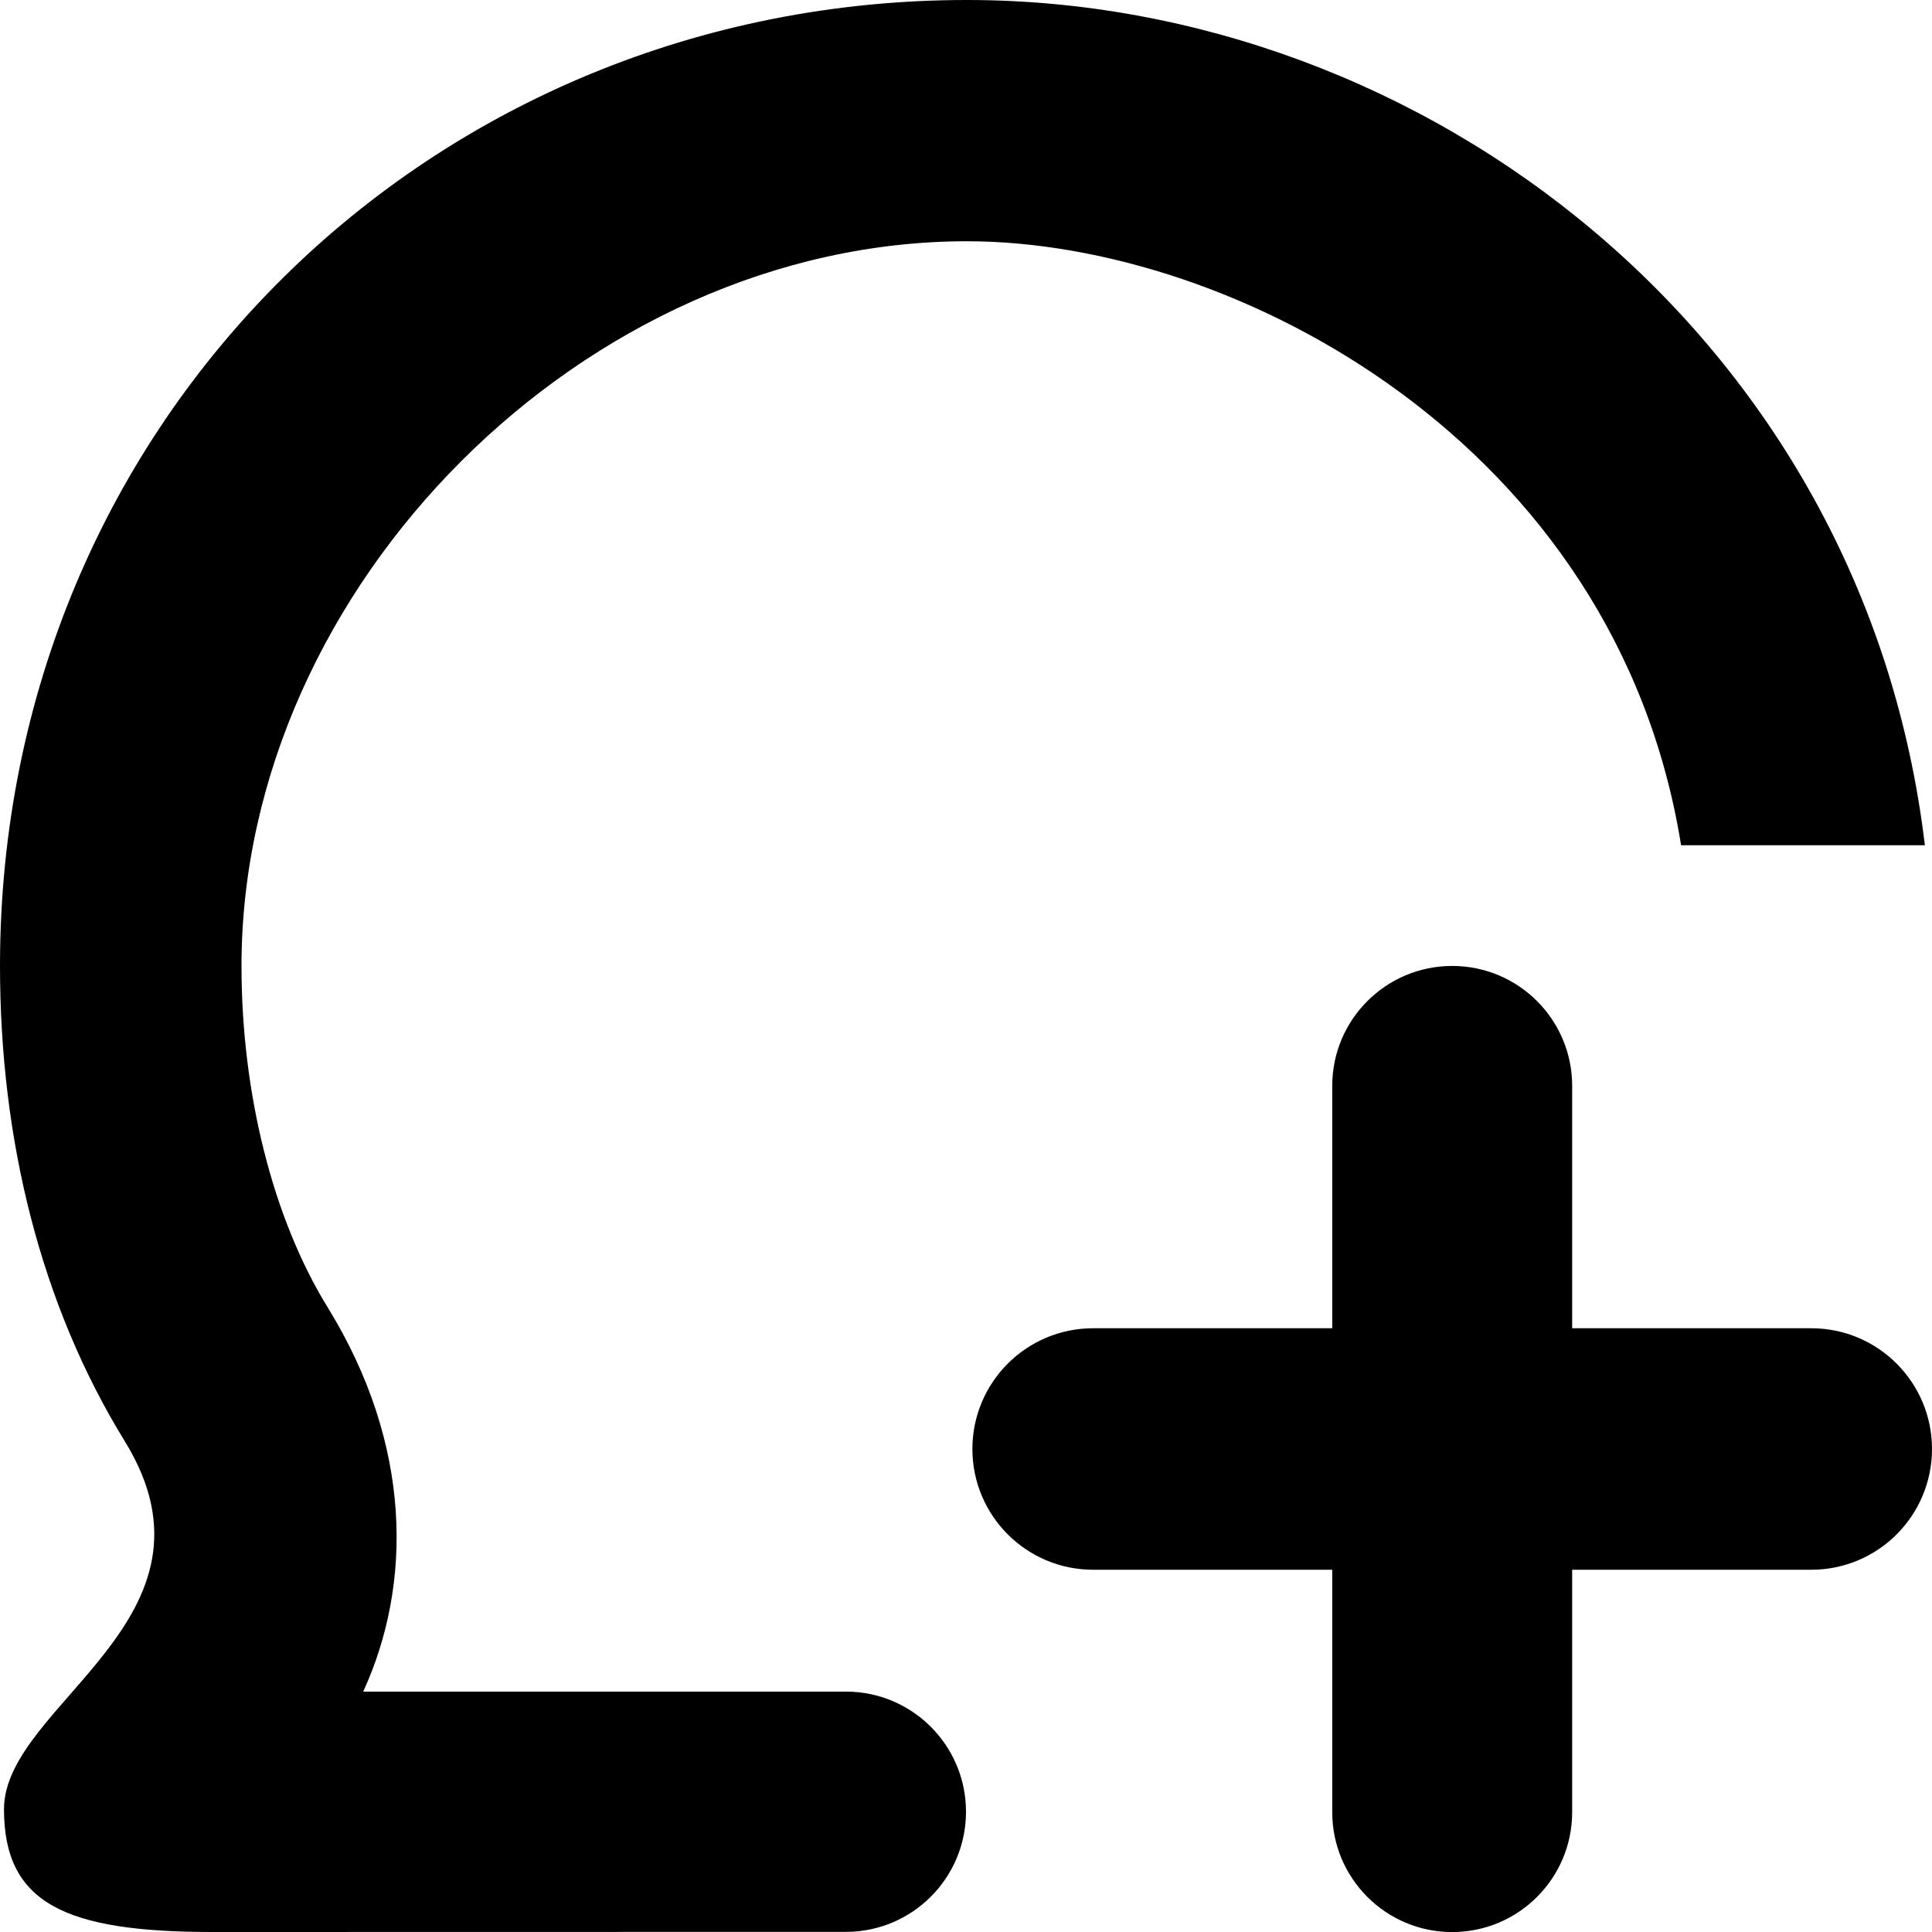
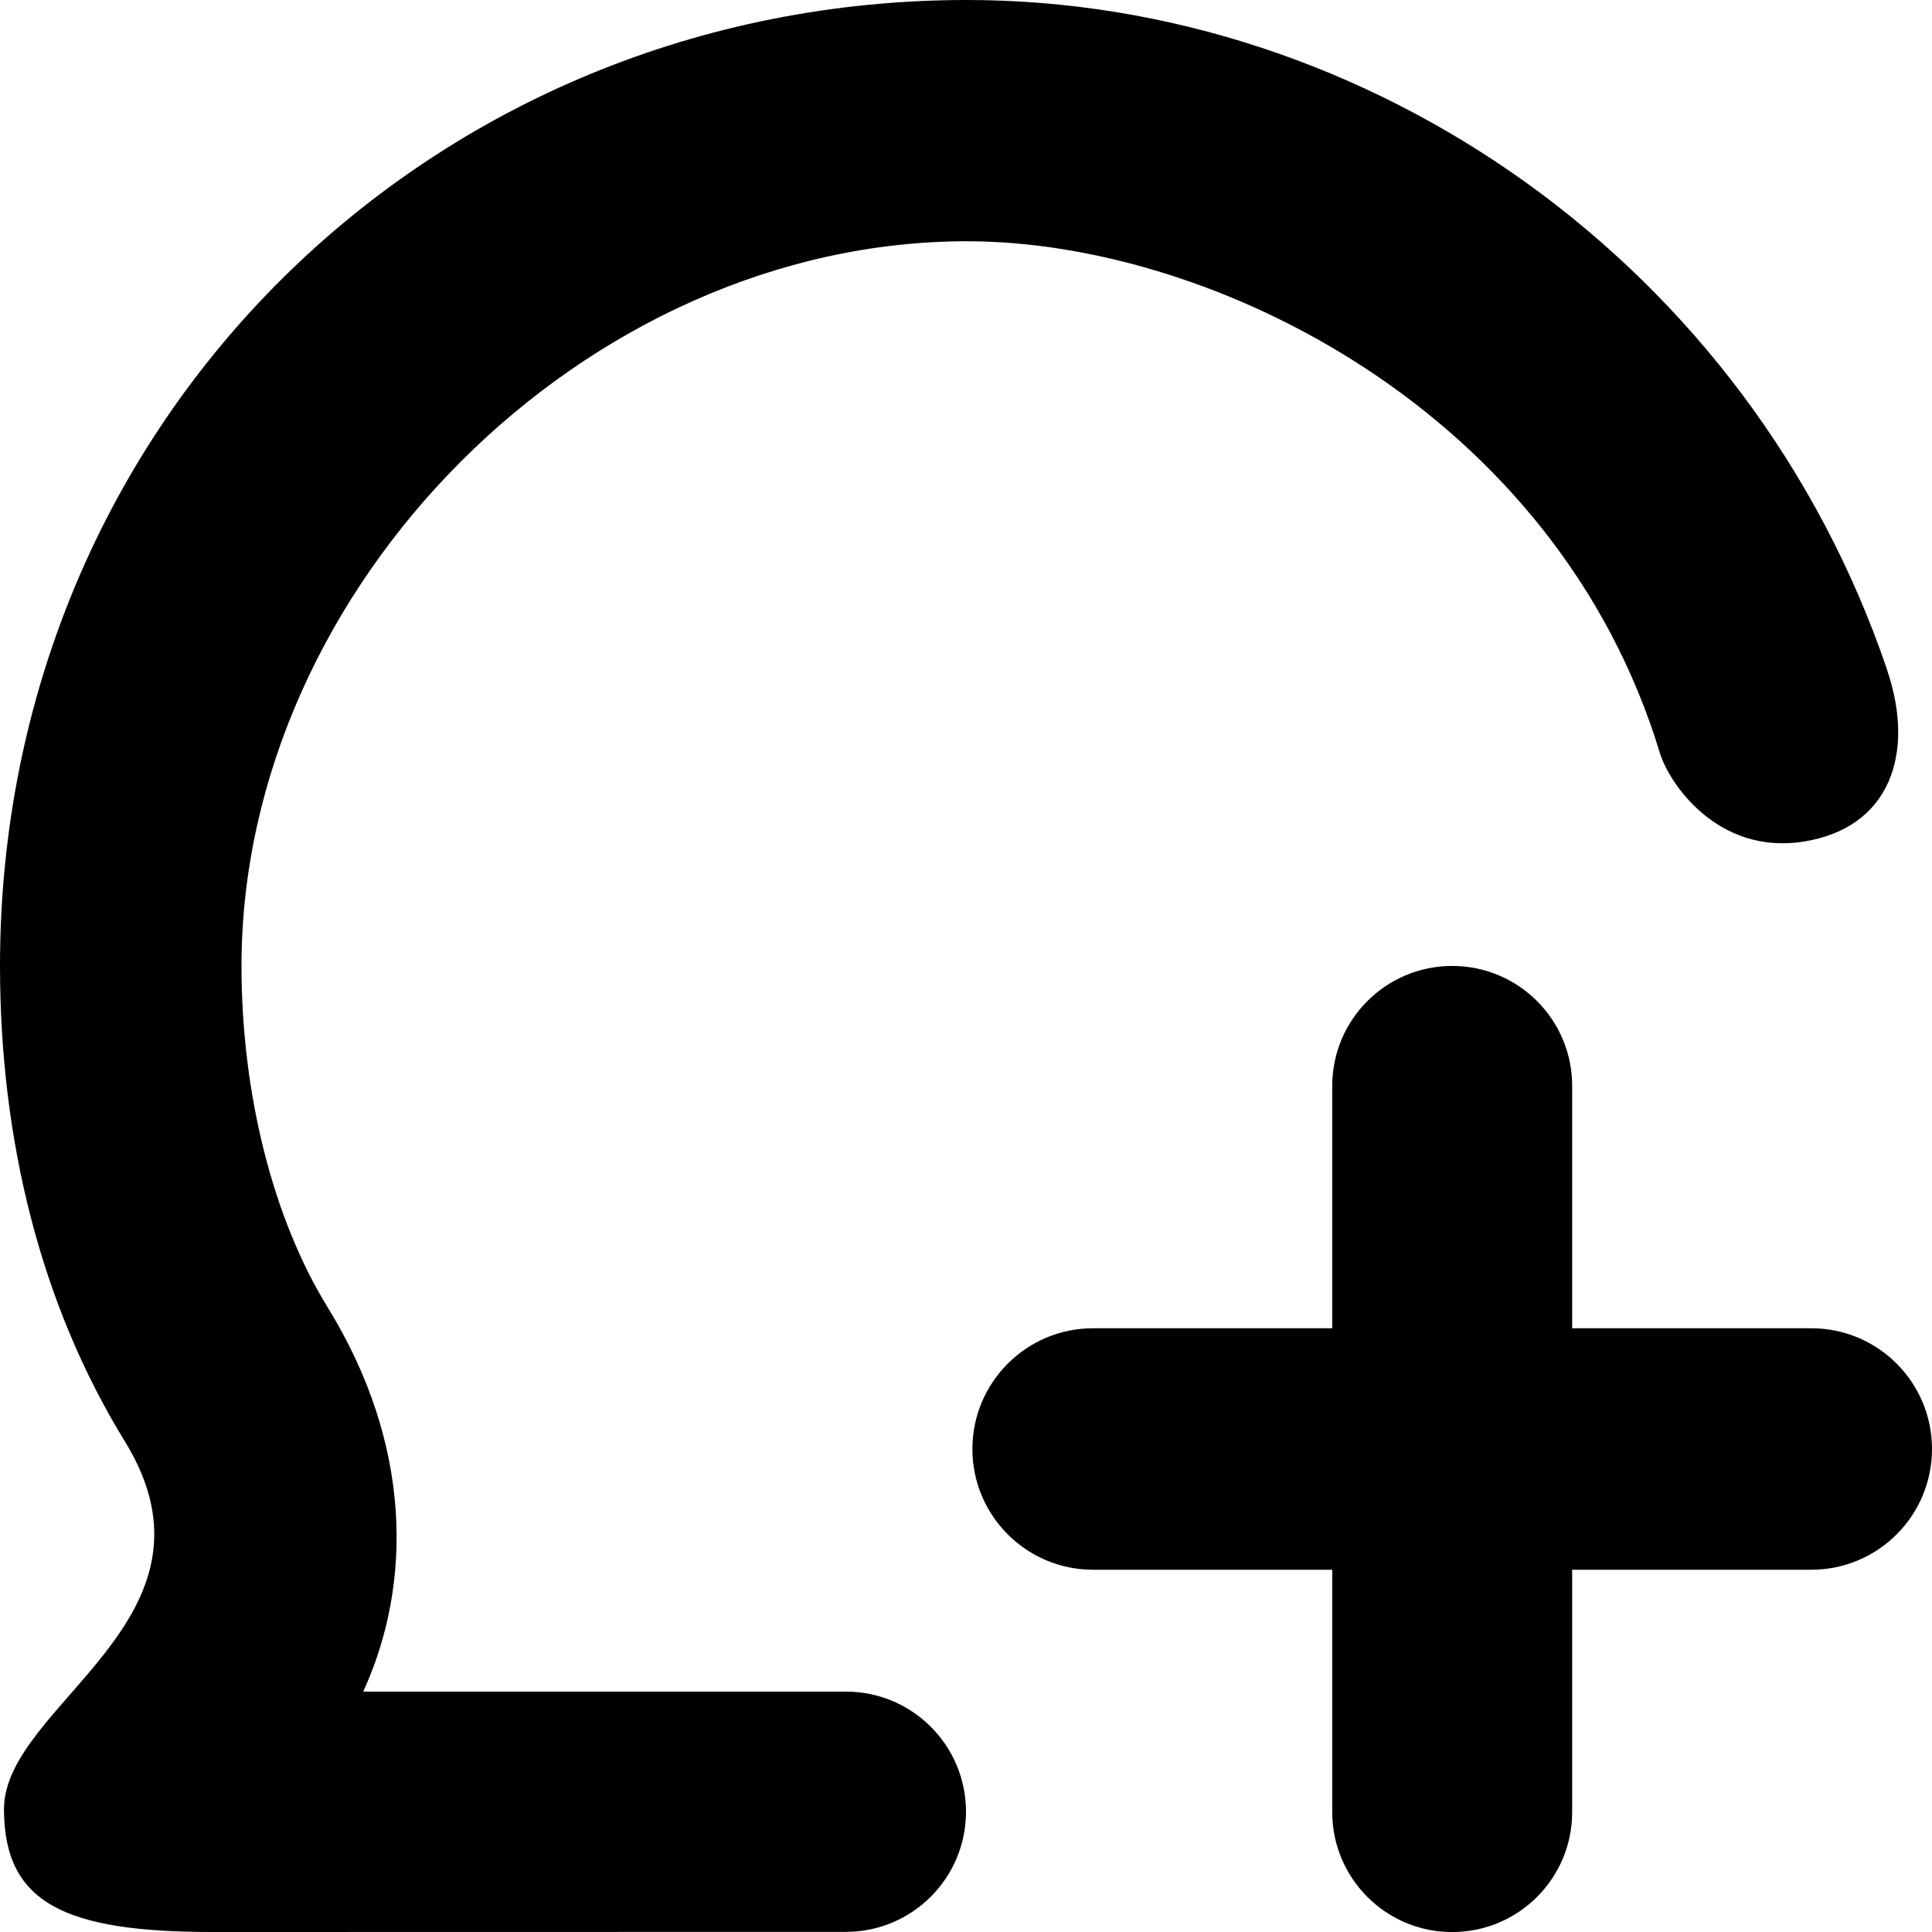
<svg xmlns="http://www.w3.org/2000/svg" width="16" height="16" viewBox="0 0 16 16">
-   <path fill="#000" fill-rule="evenodd" d="M13.922 7c-.535-3.334-3.702-5.002-5.914-5.002C4.854 1.998 2 4.85 2 8c0 1.053.259 2.089.713 2.826.703 1.14.703 2.293.295 3.183h3.997a.995.995 0 0 1 0 1.99L1.76 16C.54 16 .033 15.763.033 14.983c0-.873 1.907-1.575 1-3.048C.333 10.798 0 9.43 0 8c0-4.535 3.585-8 8.008-8 3.784 0 7.43 2.785 7.933 7h-2.02zm-.902 4H15a1 1 0 0 1 0 2h-1.98v2.007a.993.993 0 0 1-1.987 0V13h-1.98a1 1 0 0 1 0-2h1.98V8.993a.993.993 0 1 1 1.987 0V11z" />
+   <path fill="#000" fill-rule="evenodd" d="M15.63 5.555c.231.683.024 1.302-.695 1.415-.716.112-1.115-.491-1.188-.732-.856-2.826-3.702-4.24-5.739-4.24C4.854 1.998 2 4.85 2 8c0 1.053.259 2.089.713 2.826.703 1.14.703 2.293.295 3.183h3.997a.995.995 0 0 1 0 1.99L1.76 16C.54 16 .033 15.763.033 14.983c0-.873 1.907-1.575 1-3.048C.333 10.798 0 9.43 0 8c0-4.535 3.585-8 8.008-8 3.331 0 6.484 2.187 7.623 5.555zM13.02 11H15a1 1 0 0 1 0 2h-1.98v2.007a.993.993 0 0 1-1.987 0V13h-1.98a1 1 0 0 1 0-2h1.98V8.993a.993.993 0 1 1 1.987 0V11z" />
</svg>
